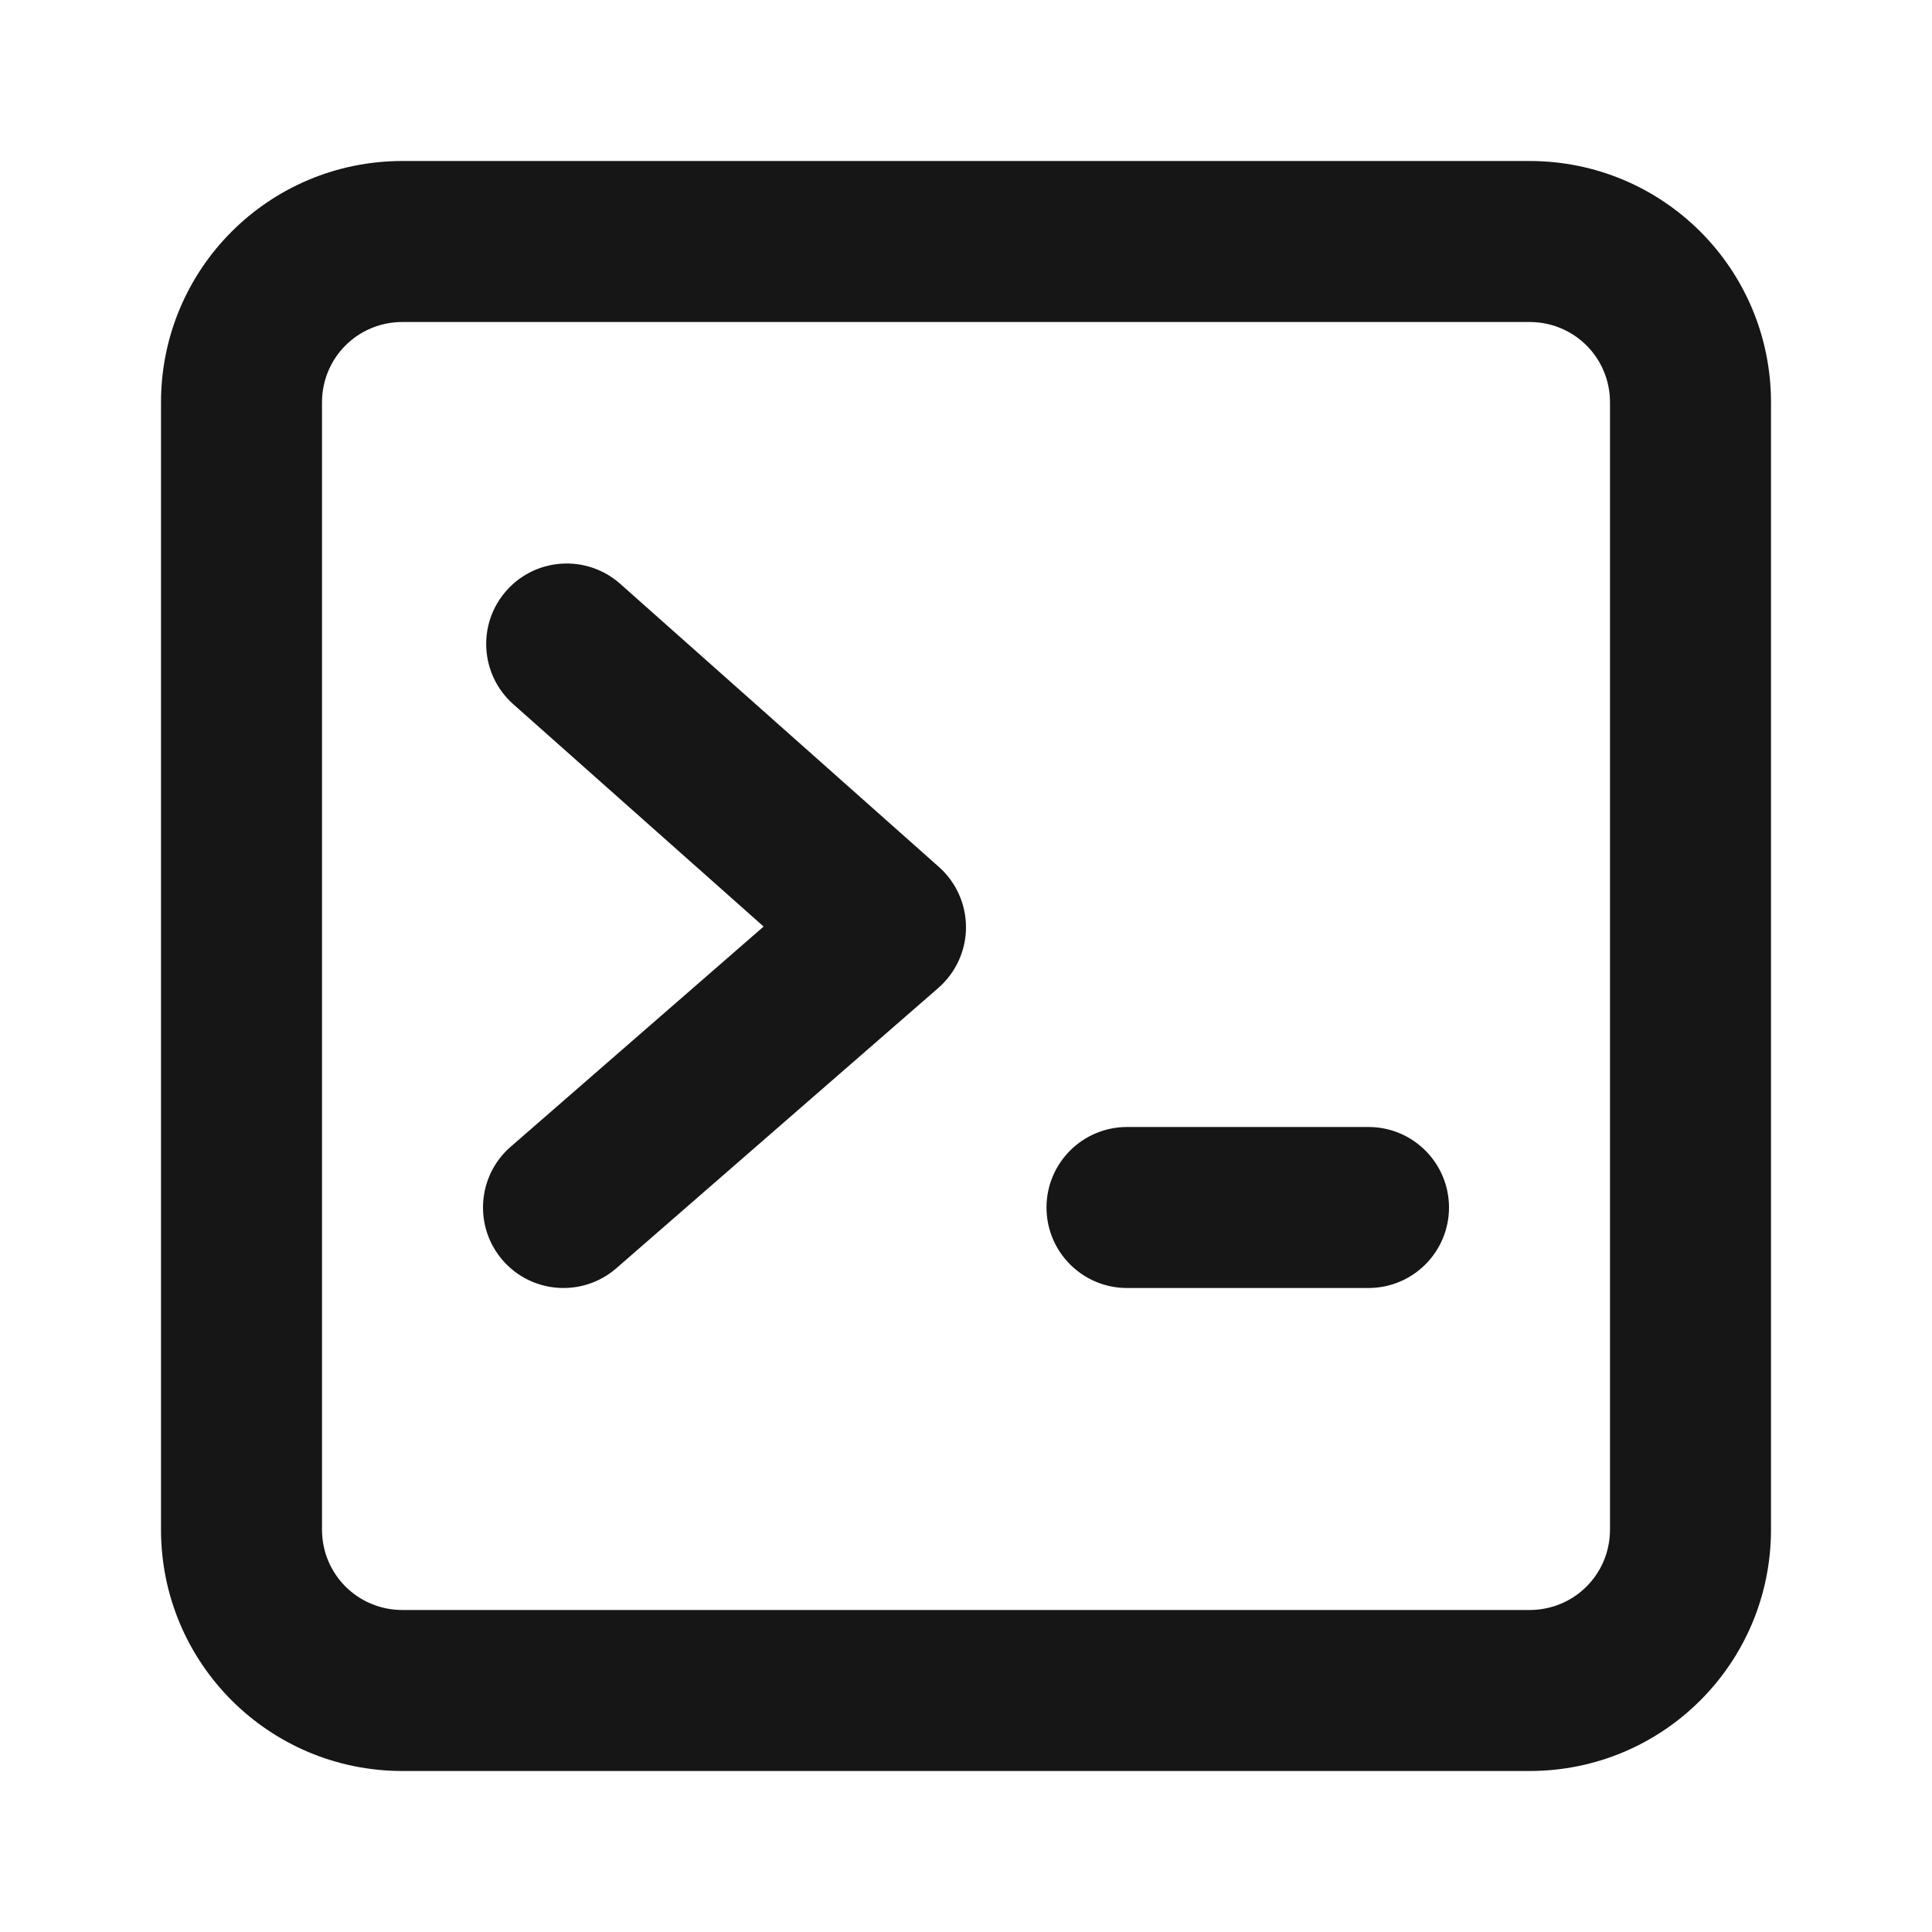
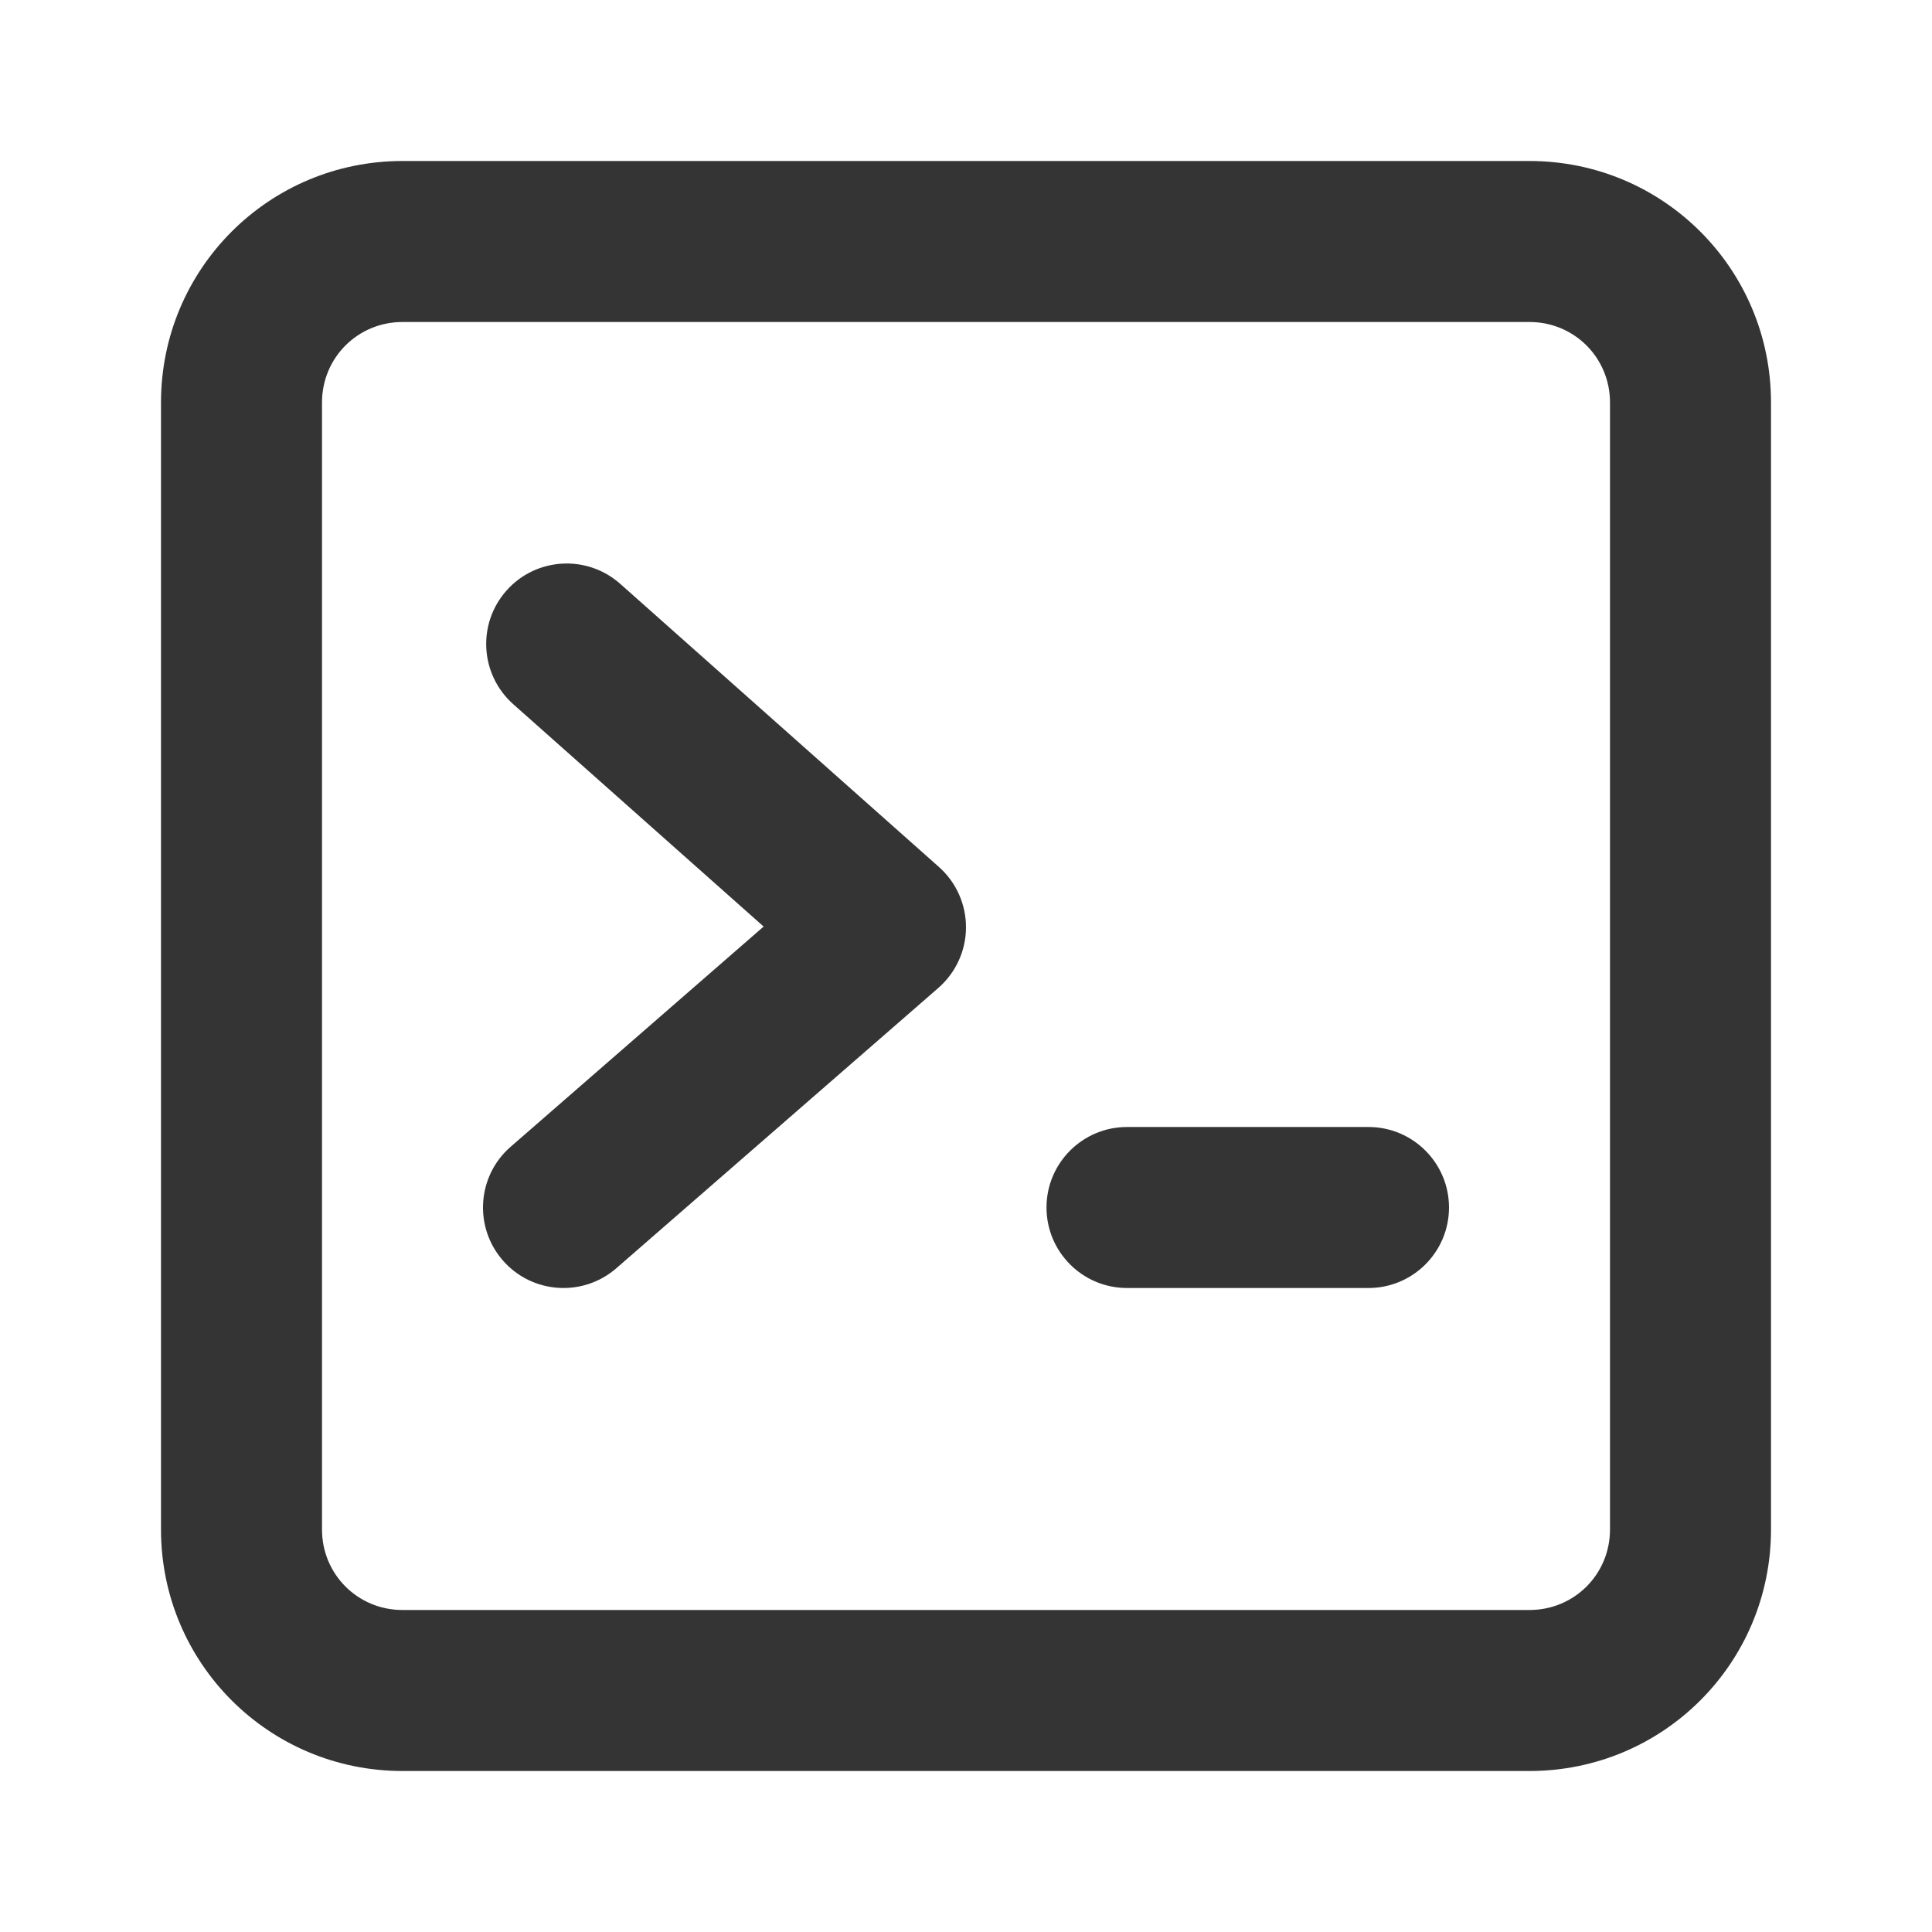
<svg xmlns="http://www.w3.org/2000/svg" width="24" height="24" viewBox="0 0 24 24" fill="none">
-   <path fill-rule="evenodd" clip-rule="evenodd" d="M4 5C4 4.444 4.444 4 5 4H19C19.556 4 20 4.444 20 5V19C20 19.556 19.556 20 19 20H5C4.444 20 4 19.556 4 19V5ZM5 2C3.34 2 2 3.34 2 5V19C2 20.66 3.34 22 5 22H19C20.66 22 22 20.66 22 19V5C22 3.34 20.66 2 19 2H5ZM6.292 7.336C6.659 6.923 7.291 6.886 7.704 7.252L11.664 10.77C11.879 10.961 12.001 11.235 12 11.523C11.999 11.81 11.873 12.083 11.657 12.272L7.657 15.754C7.24 16.117 6.608 16.073 6.246 15.657C5.883 15.24 5.927 14.608 6.343 14.246L9.486 11.51L6.376 8.748C5.963 8.381 5.925 7.749 6.292 7.336ZM13 15C13 14.448 13.448 14 14 14H17C17.552 14 18 14.448 18 15C18 15.552 17.552 16 17 16H14C13.448 16 13 15.552 13 15Z" fill="#161616" />
+   <path fill-rule="evenodd" clip-rule="evenodd" d="M4 5C4 4.444 4.444 4 5 4H19C19.556 4 20 4.444 20 5V19C20 19.556 19.556 20 19 20H5C4.444 20 4 19.556 4 19V5ZM5 2C3.34 2 2 3.34 2 5V19C2 20.66 3.34 22 5 22H19C20.66 22 22 20.66 22 19V5C22 3.34 20.66 2 19 2H5ZM6.292 7.336C6.659 6.923 7.291 6.886 7.704 7.252L11.664 10.77C11.879 10.961 12.001 11.235 12 11.523C11.999 11.81 11.873 12.083 11.657 12.272L7.657 15.754C7.24 16.117 6.608 16.073 6.246 15.657C5.883 15.24 5.927 14.608 6.343 14.246L9.486 11.51L6.376 8.748C5.963 8.381 5.925 7.749 6.292 7.336ZM13 15C13 14.448 13.448 14 14 14H17C17.552 14 18 14.448 18 15C18 15.552 17.552 16 17 16H14C13.448 16 13 15.552 13 15Z" fill="#343434" />
</svg>
